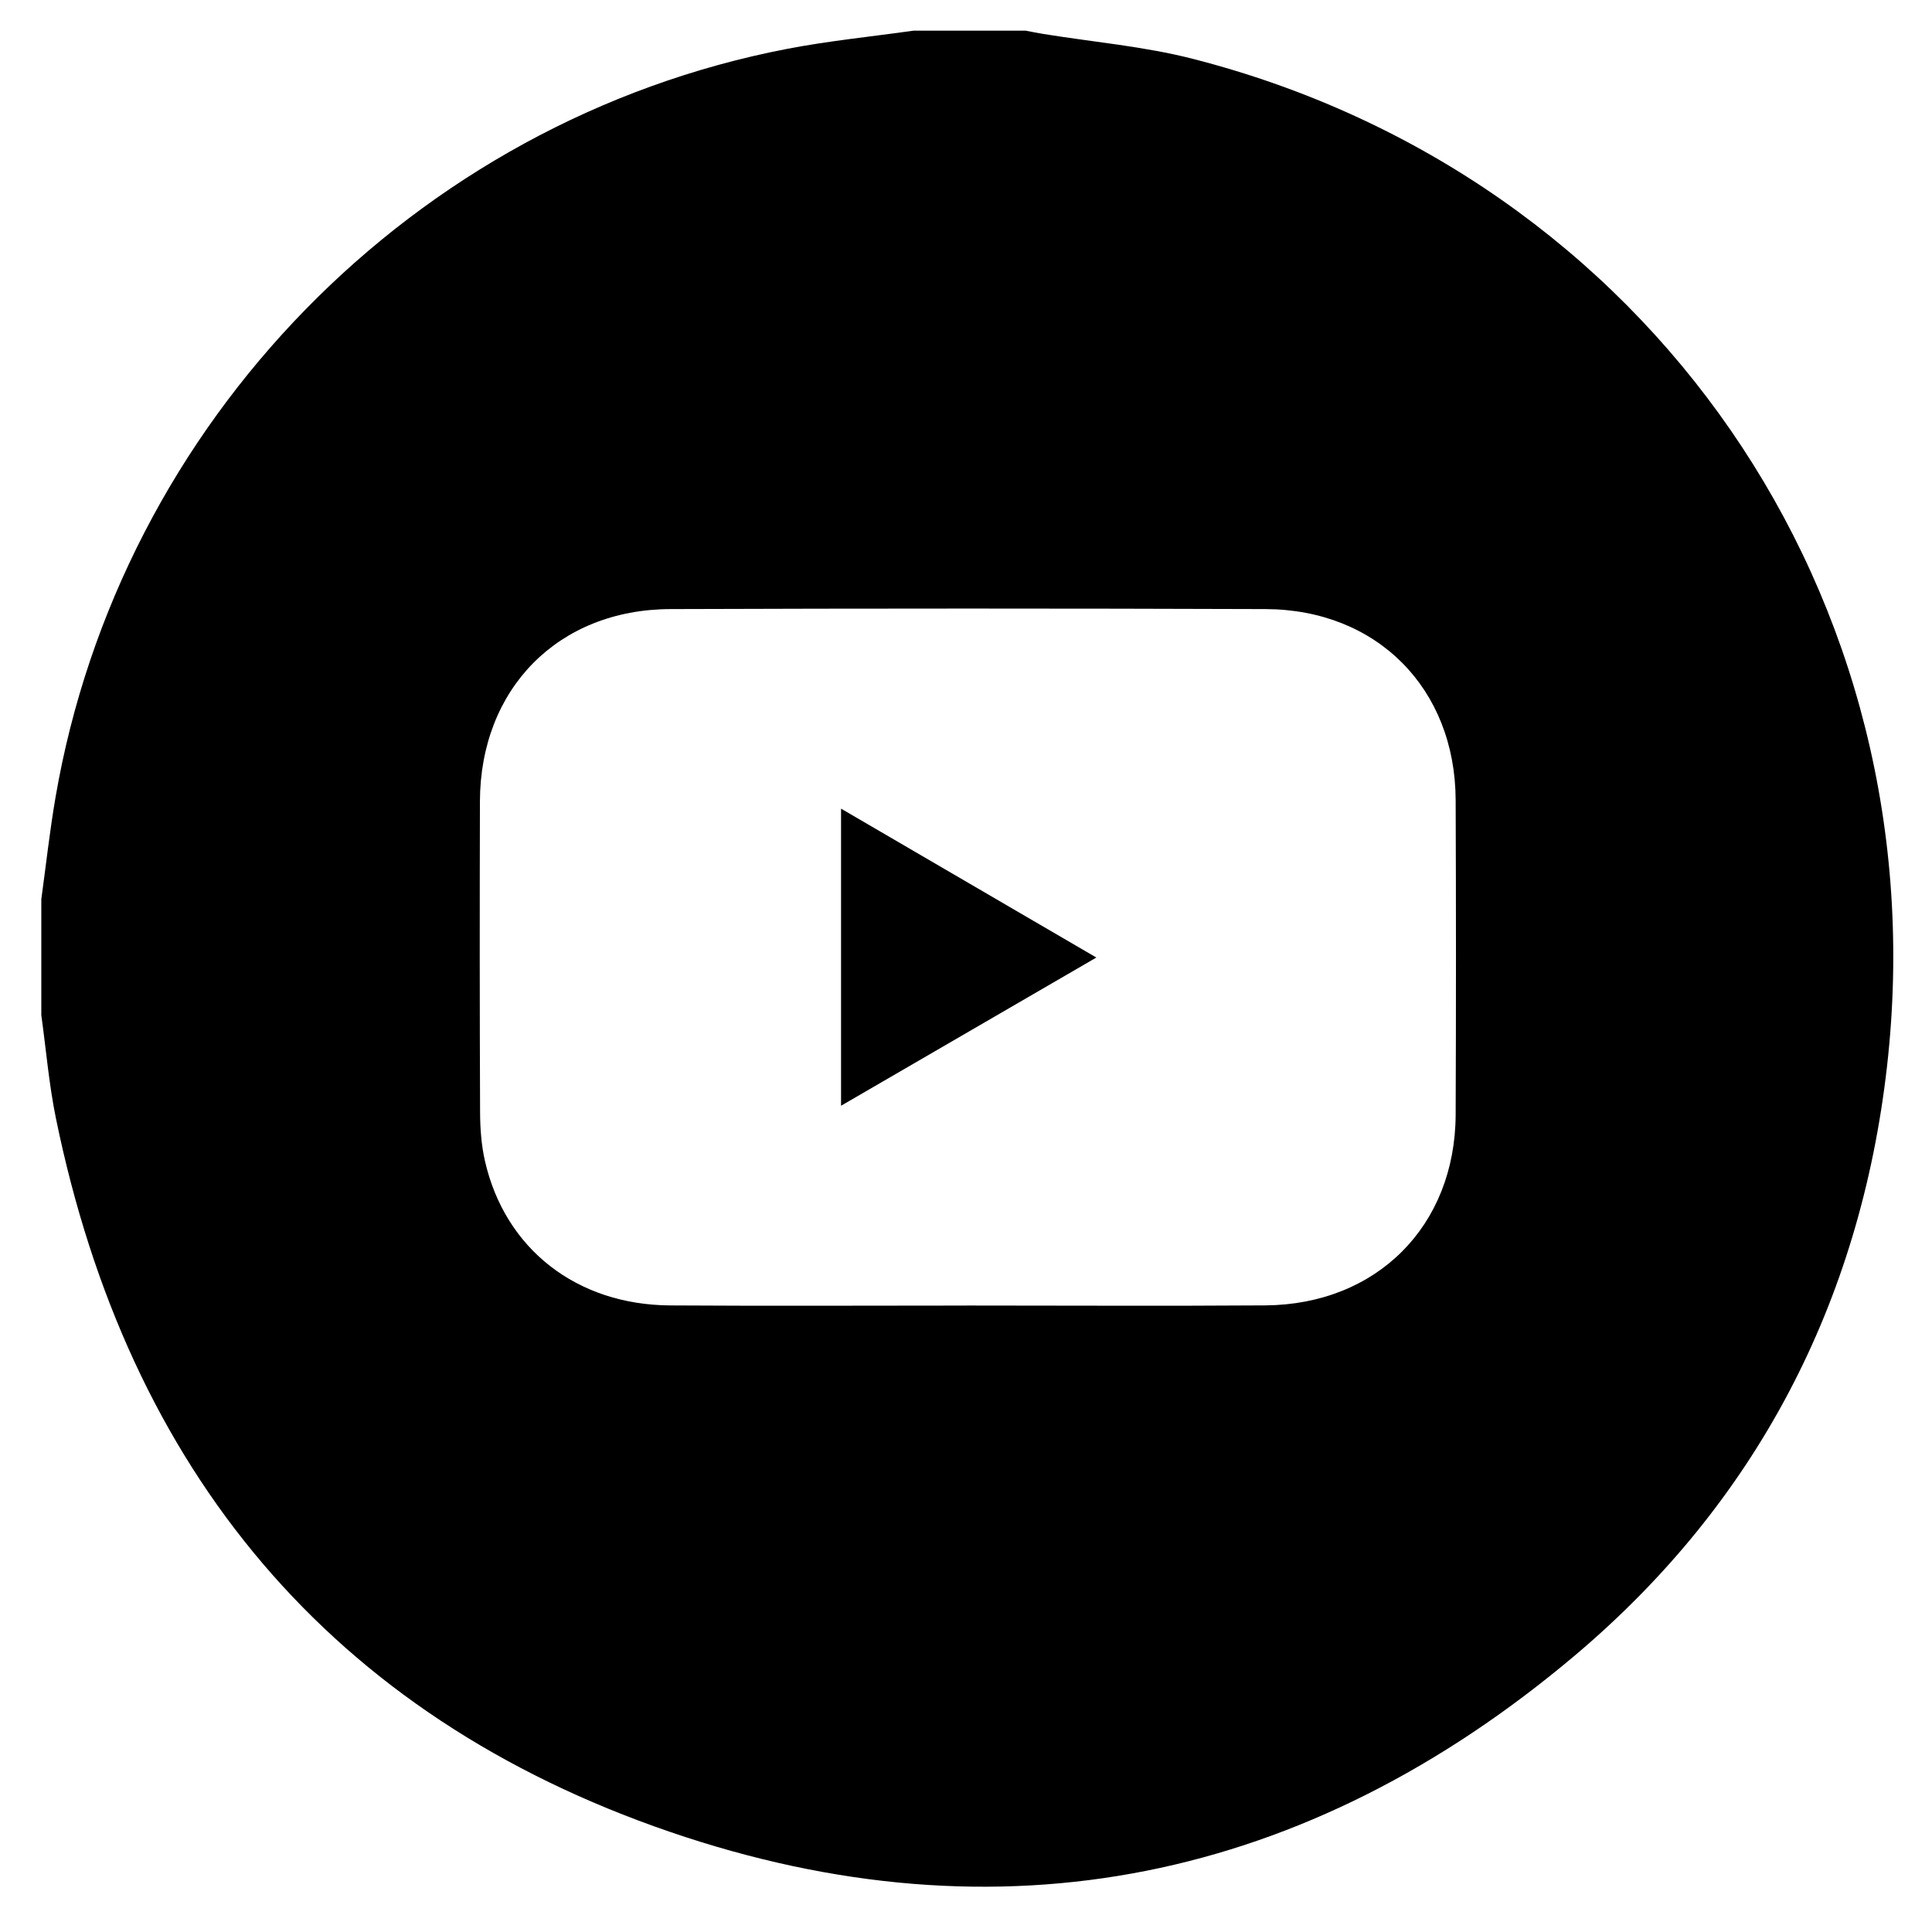
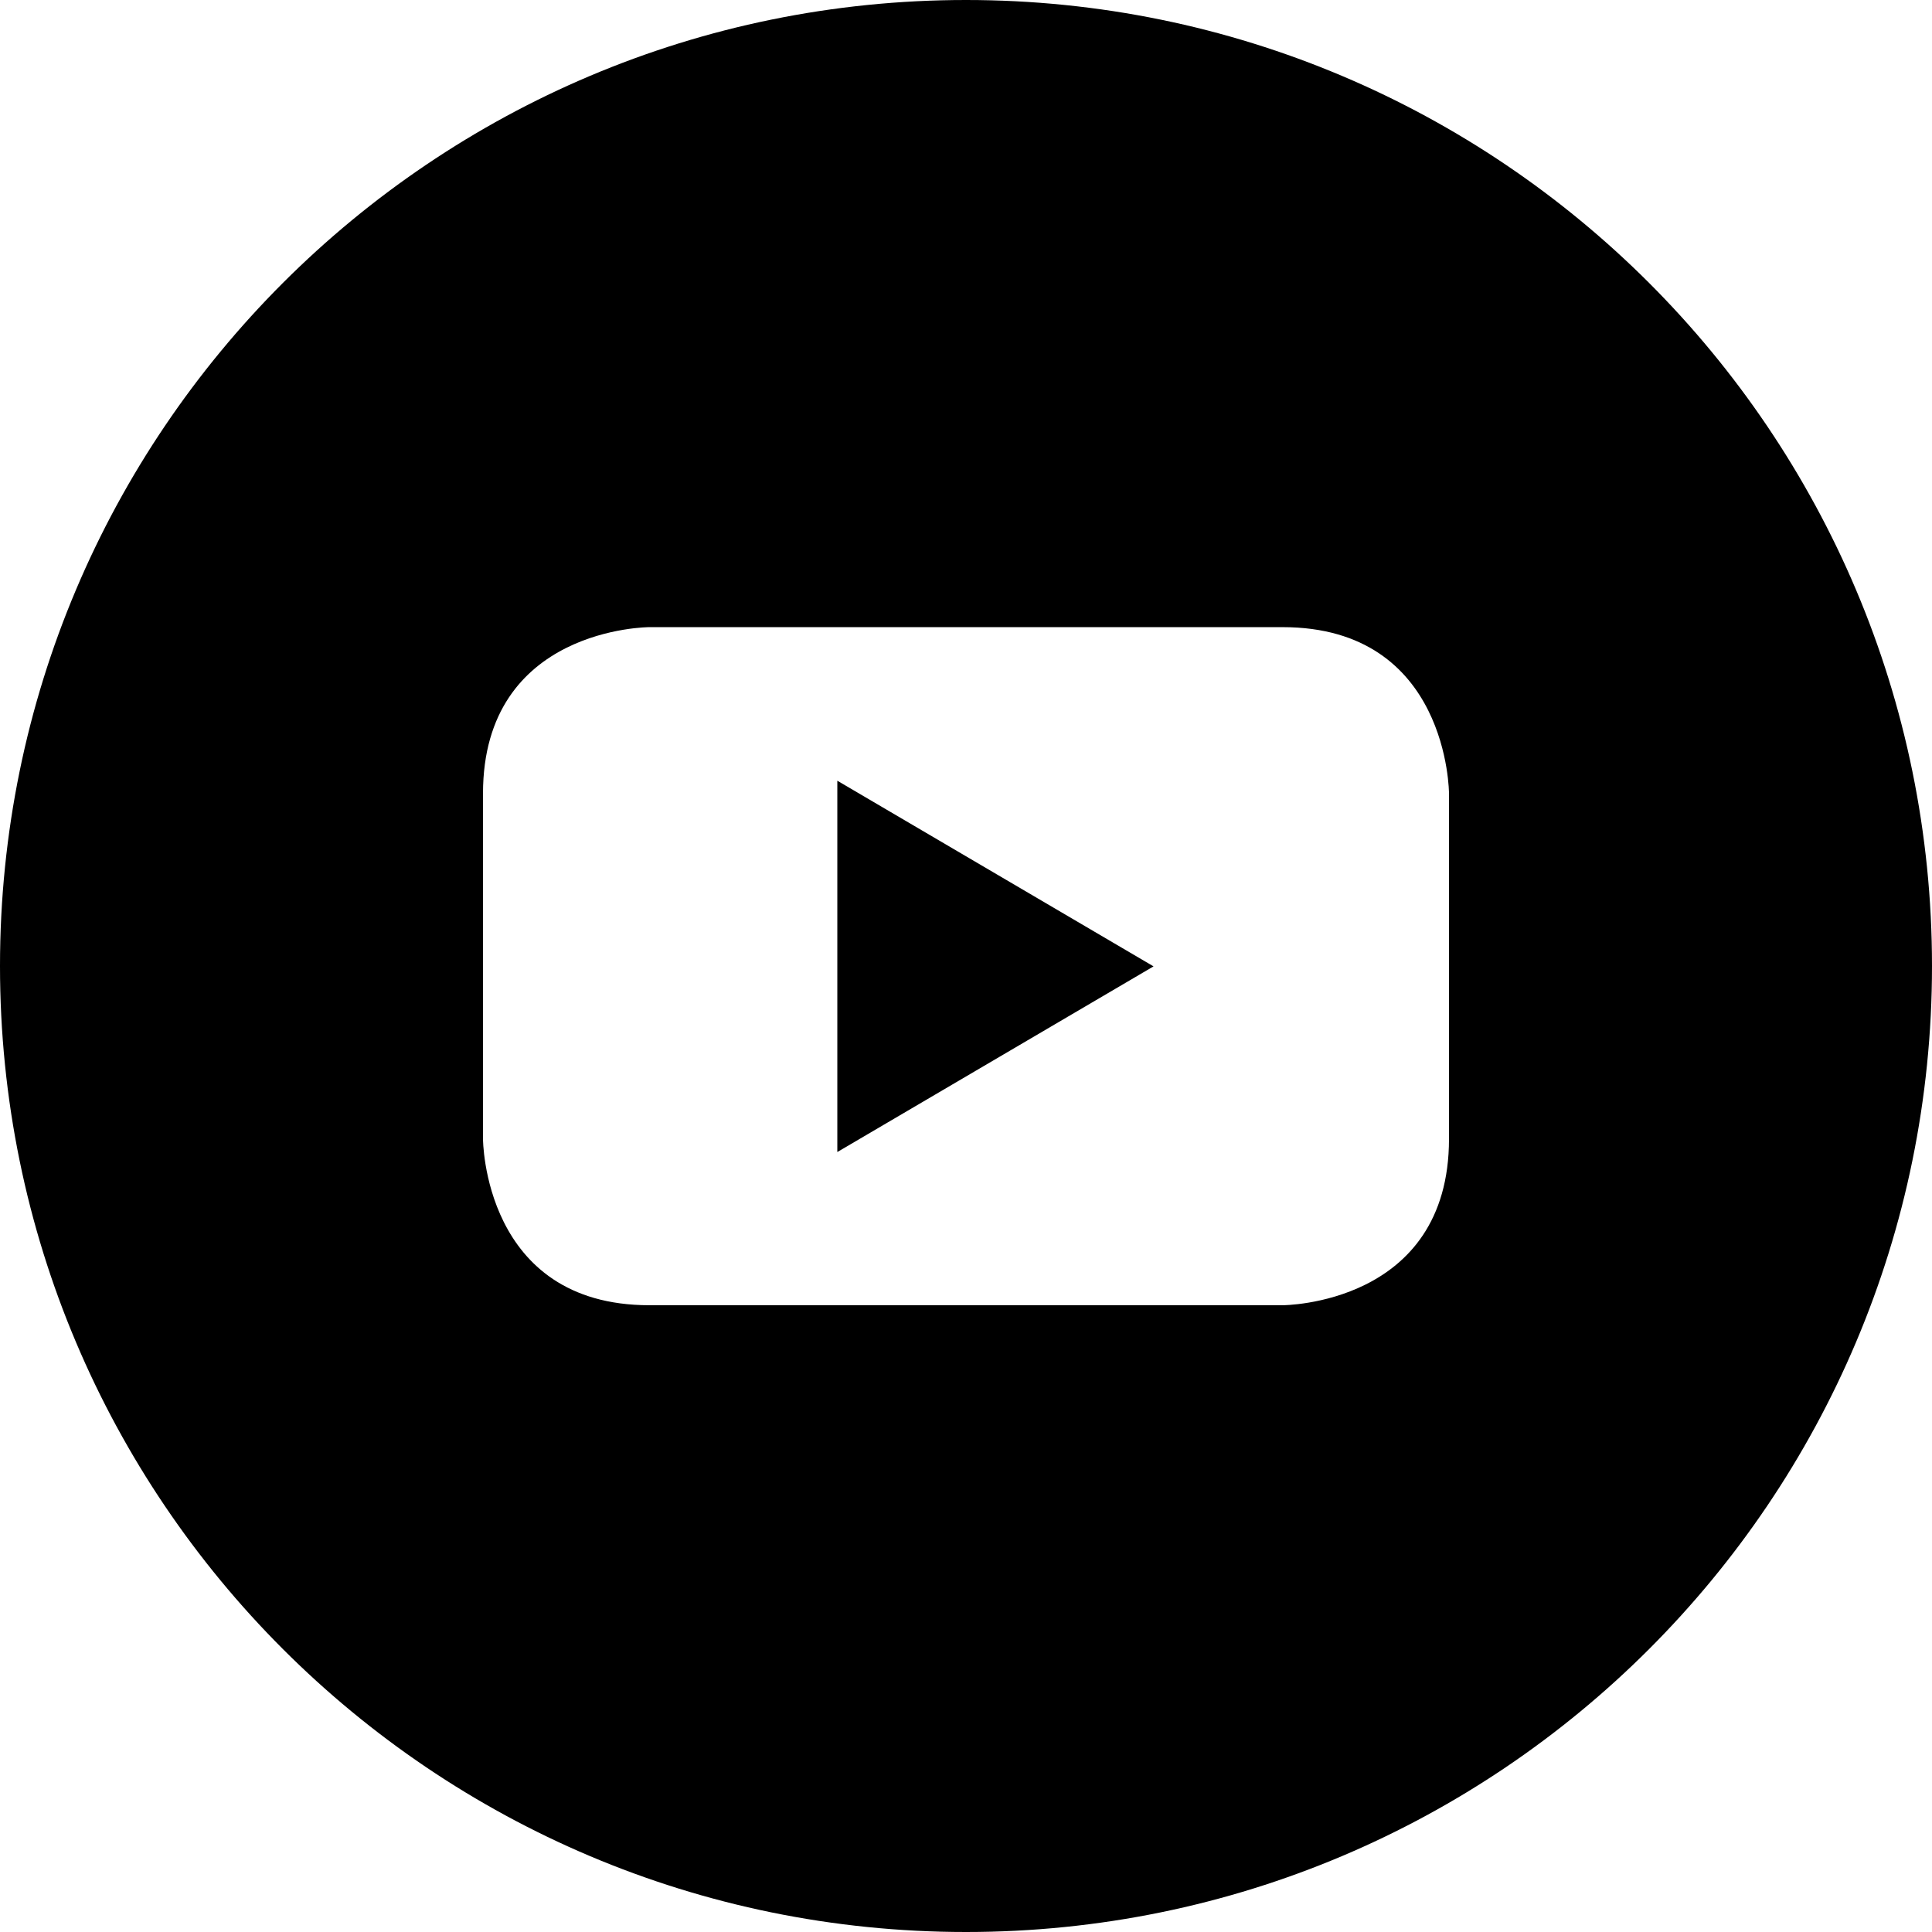
- <svg xmlns="http://www.w3.org/2000/svg" id="Layer_1" data-name="Layer 1" viewBox="0 0 1080 1080">
-   <defs>
-     <style>
-       .cls-1 {
-         stroke-width: 0px;
-       }
-     </style>
-   </defs>
+ <svg xmlns="http://www.w3.org/2000/svg" fill="#000000" height="800px" width="800px" version="1.1" id="Layer_1" viewBox="-143 145 512 512" xml:space="preserve">
  <g>
-     <path class="cls-1" d="m510.66,17.15c20.91,0,41.81,0,62.72,0,3.27.61,6.53,1.29,9.81,1.82,27.88,4.54,56.31,6.93,83.57,13.91,254.93,65.26,417.86,301.07,388.1,563.18-15,132.12-73.13,243.9-174.66,329.5-149.42,125.98-320.74,161.88-505.8,98.43-189.79-65.07-302.79-202.17-343.11-398.7-3.91-19.04-5.52-38.55-8.2-57.85,0-21.58,0-43.16,0-64.74,2.61-18.95,4.69-38,7.92-56.84C66.98,236.06,231.41,67.61,439.83,27.35c23.4-4.52,47.22-6.86,70.84-10.21Zm29.77,712.65c55.62,0,111.23.31,166.85-.08,62.37-.45,106.18-44.43,106.44-106.59.24-58.65.23-117.3,0-175.95-.24-62.26-43.94-106.48-106.3-106.7-110.89-.39-221.79-.38-332.68,0-62.8.21-106.3,44.58-106.46,107.57-.15,57.98-.15,115.95.09,173.93.04,9.03.73,18.28,2.73,27.06,11.22,49.1,51.2,80.36,103.49,80.7,55.28.36,110.56.08,165.84.08Z" />
-     <path class="cls-1" d="m470.15,452.04c47.76,27.85,94.41,55.06,142.72,83.23-48.21,27.99-94.85,55.06-142.72,82.85v-166.08Z" />
+     <polygon points="78.9,450.3 162.7,401.1 78.9,351.9  " />
+     <path d="M113,145c-141.4,0-256,114.6-256,256s114.6,256,256,256s256-114.6,256-256S254.4,145,113,145z M241,446.8L241,446.8   c0,44.1-44.1,44.1-44.1,44.1H29.1c-44.1,0-44.1-44.1-44.1-44.1v-91.5c0-44.1,44.1-44.1,44.1-44.1h167.8c44.1,0,44.1,44.1,44.1,44.1   V446.8z" />
  </g>
-   <path class="cls-1" d="m1526.05,1053c260.42.15,471.72,211.61,471.69,472.05-.03,260.78-212.01,472.38-472.78,471.95-260.38-.44-471.41-212.07-471.21-472.56.2-260.29,211.89-471.59,472.3-471.44Zm49.47,792.01v-291.46h98.32c4.93-38.34,9.74-75.78,14.72-114.54h-112.07c0-30-.89-58.9.29-87.72.89-21.68,12.56-35.16,34.03-37.68,22.68-2.66,45.77-1.79,68.68-2.42,3.96-.11,7.92-.02,12.01-.02v-102.25c-39.79-2.7-79.28-7.98-118.74-1.46-59.26,9.8-96.96,44.32-109.93,103.03-4.55,20.6-4.2,42.4-4.98,63.69-.78,21.3-.17,42.65-.17,65.23h-97.59v114.26h98.05v291.32h117.4Z" />
</svg>
